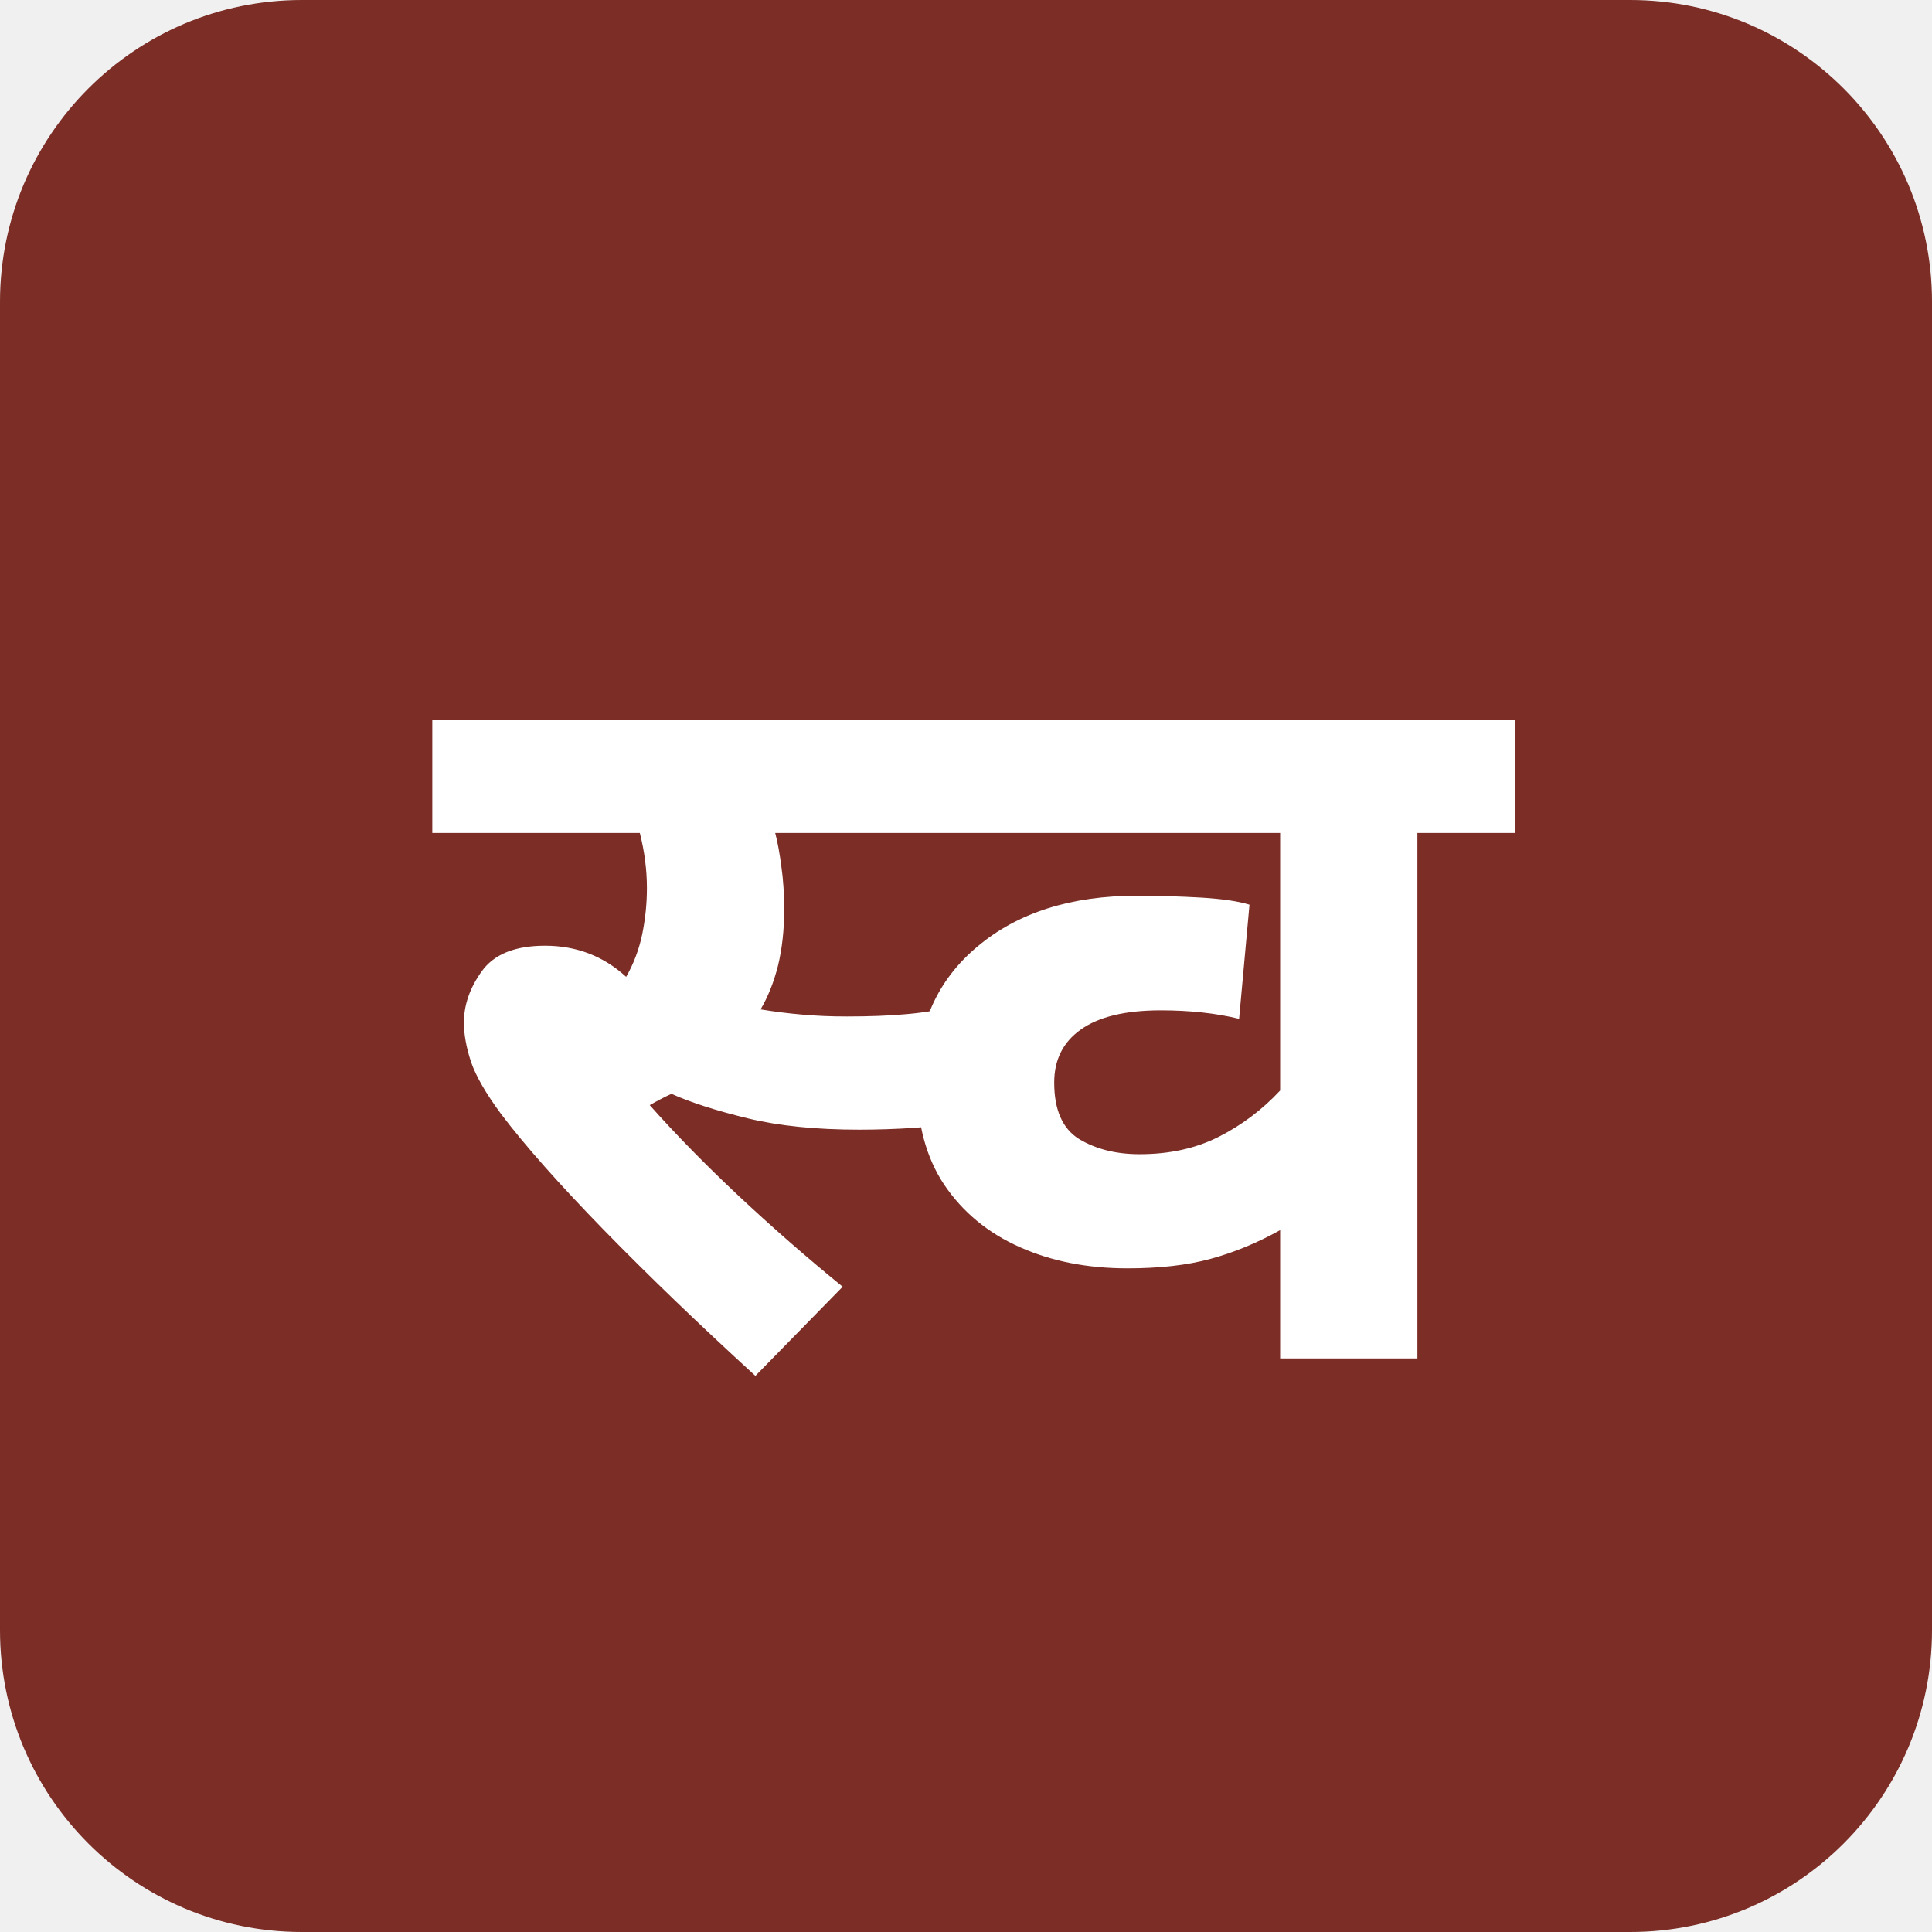
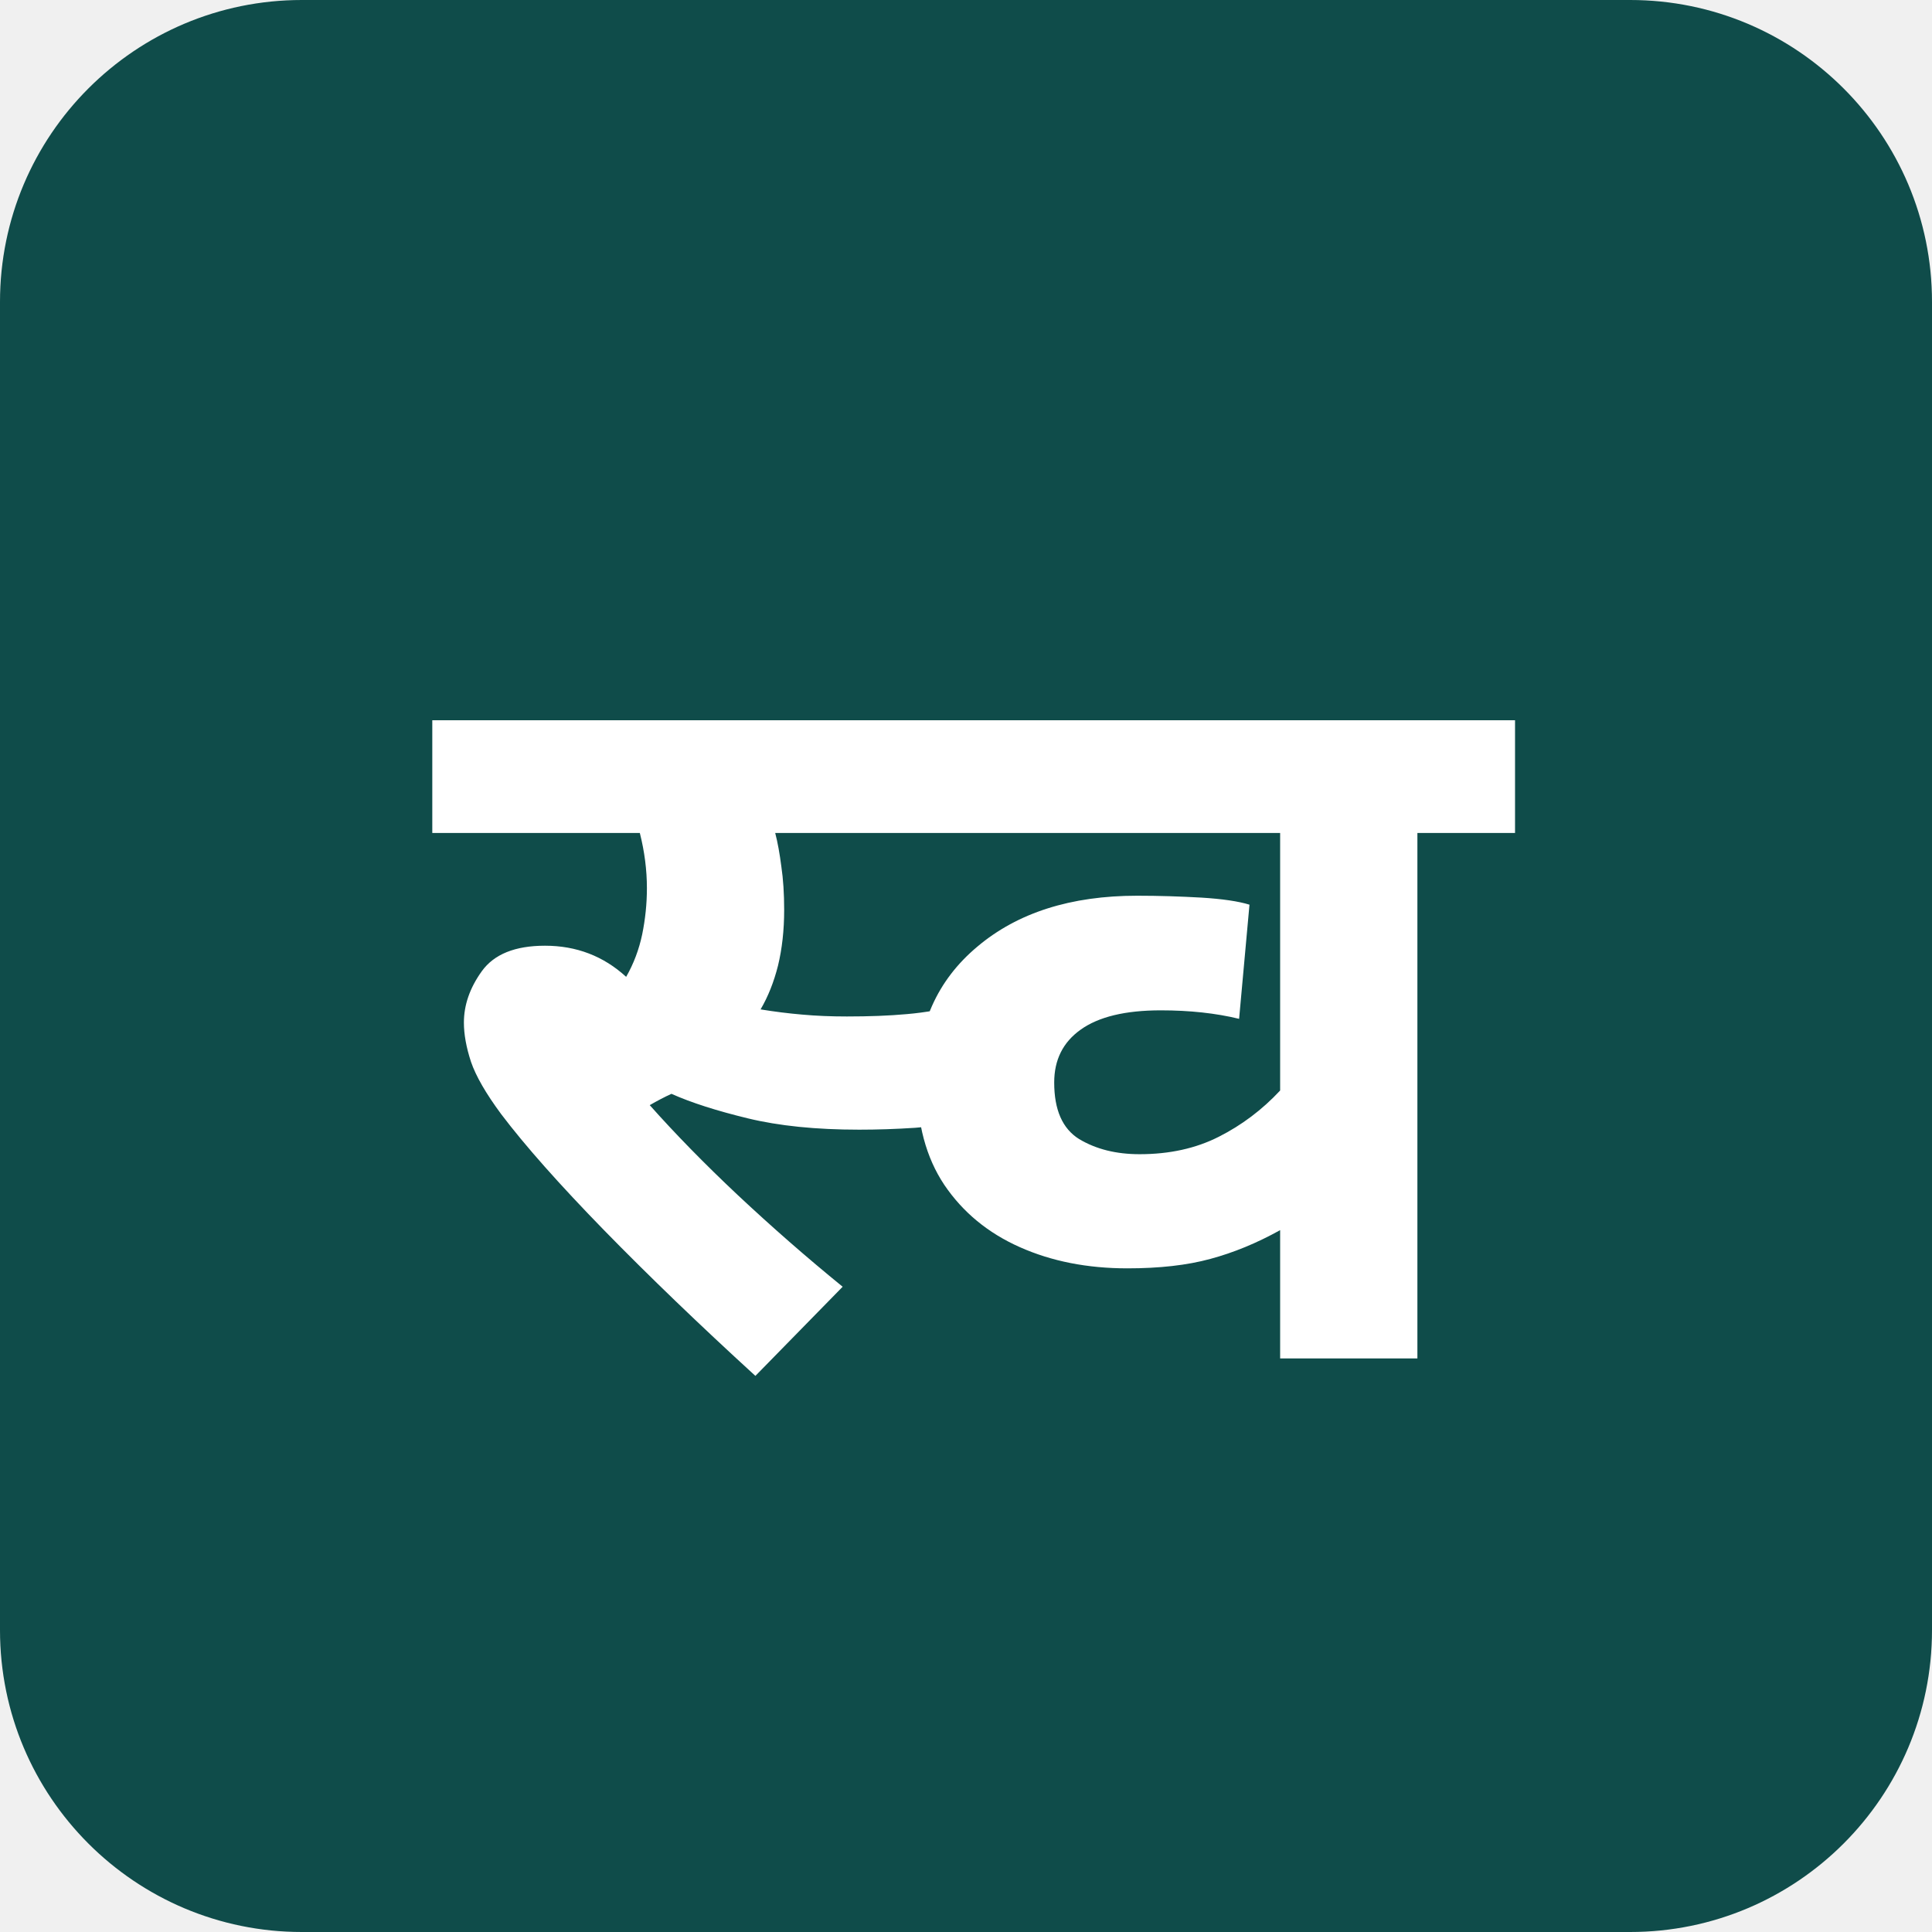
<svg xmlns="http://www.w3.org/2000/svg" viewBox="0 0 64 64">
-   <rect width="64" height="64" rx="10" fill="#7b2d26" />
+   <rect width="64" height="64" rx="10" fill="#0f4c4a" />
  <text x="32" y="45" text-anchor="middle" font-family="Mukta, 'Noto Sans Devanagari', 'Kohinoor Devanagari', sans-serif" font-size="34" font-weight="700" fill="#fff">स्व</text>
</svg>
